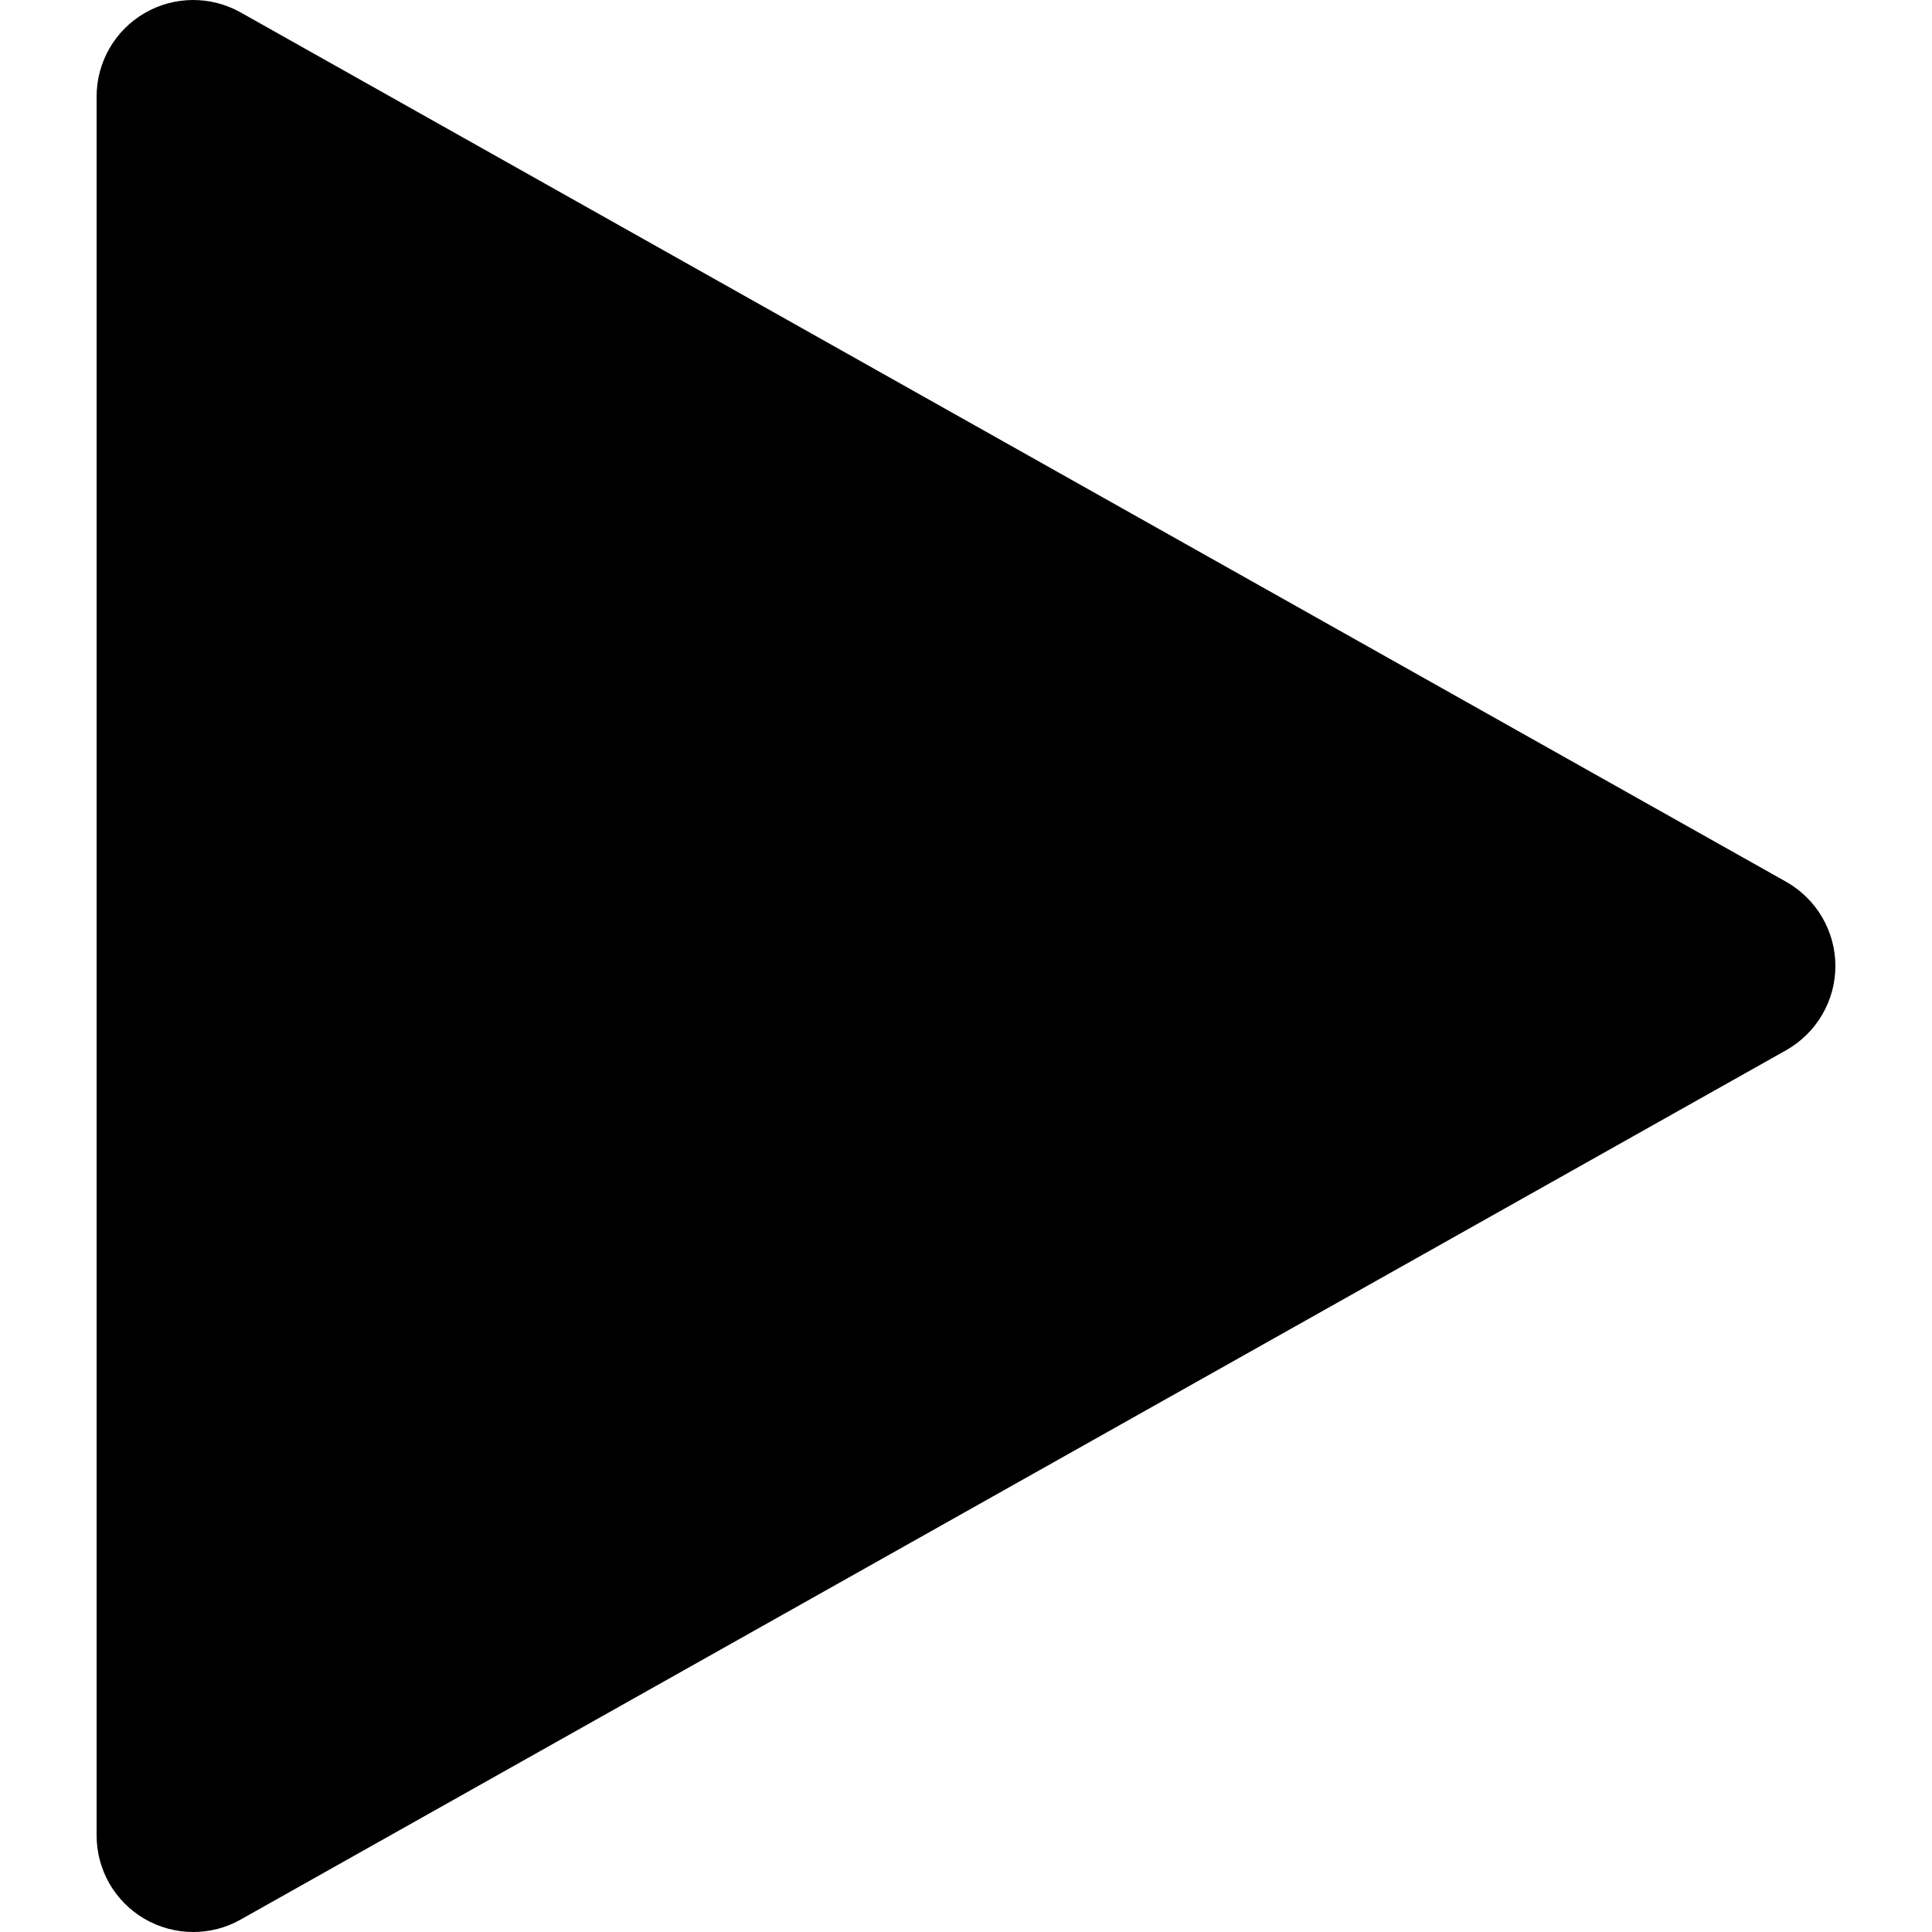
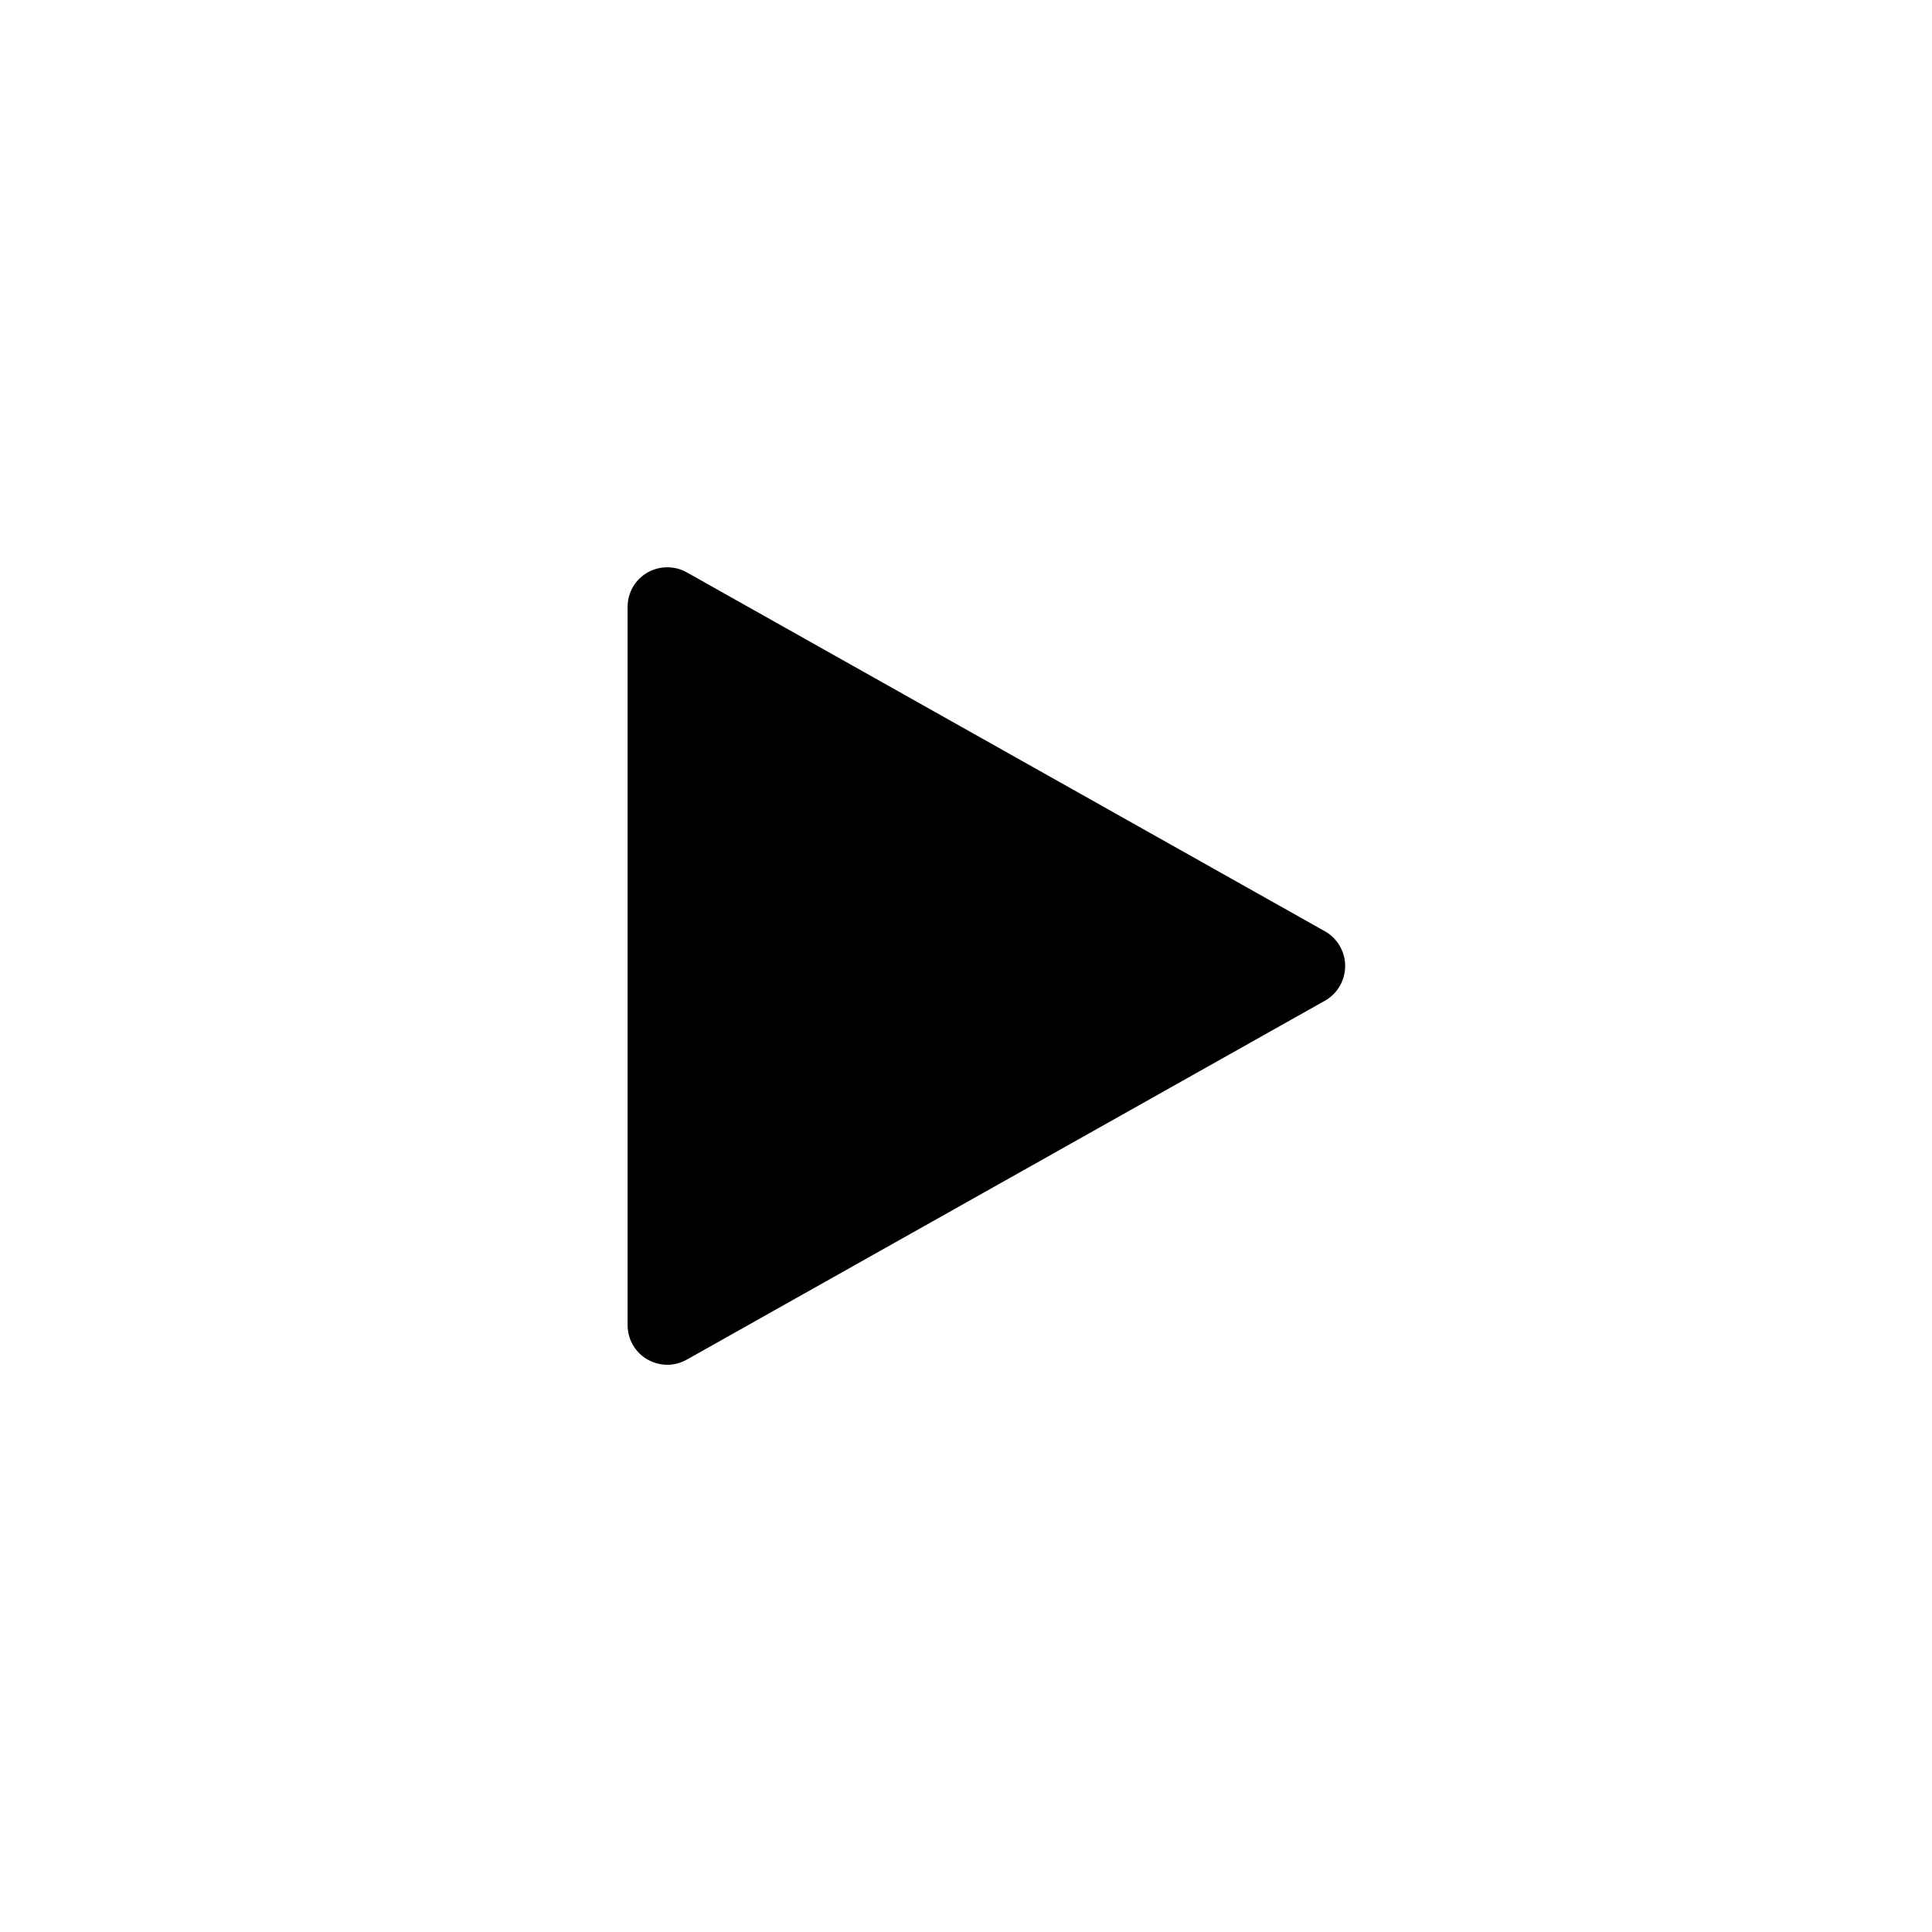
- <svg xmlns="http://www.w3.org/2000/svg" version="1.1" id="Capa_1" x="0px" y="0px" viewBox="0 0 320.001 320.001" style="enable-background:new 0 0 320.001 320.001;" xml:space="preserve">
-   <path d="M295.84,146.049l-256-144c-4.96-2.784-11.008-2.72-15.904,0.128C19.008,5.057,16,10.305,16,16.001v288  c0,5.696,3.008,10.944,7.936,13.824c2.496,1.44,5.28,2.176,8.064,2.176c2.688,0,5.408-0.672,7.84-2.048l256-144  c5.024-2.848,8.16-8.16,8.16-13.952S300.864,148.897,295.84,146.049z" />
+ <svg xmlns="http://www.w3.org/2000/svg" xmlns:xlink="http://www.w3.org/1999/xlink" version="1.1" preserveAspectRatio="xMidYMid meet" viewBox="0 0 64 64" width="64" height="64">
+   <defs>
+     <path d="M22.75 18.96C22.34 18.73 21.84 18.74 21.44 18.97C21.03 19.21 20.79 19.64 20.79 20.11C20.79 22.49 20.79 41.51 20.79 43.89C20.79 44.36 21.03 44.79 21.44 45.03C21.65 45.15 21.88 45.21 22.11 45.21C22.33 45.21 22.55 45.15 22.75 45.04C24.87 43.85 41.77 34.34 43.89 33.15C44.3 32.92 44.56 32.48 44.56 32C44.56 31.52 44.3 31.08 43.89 30.85C39.66 28.47 24.87 20.15 22.75 18.96Z" id="c1UYHGQfP5" />
+   </defs>
  <g>
- </g>
-   <g>
- </g>
-   <g>
- </g>
-   <g>
- </g>
-   <g>
- </g>
-   <g>
- </g>
-   <g>
- </g>
-   <g>
- </g>
-   <g>
- </g>
-   <g>
- </g>
-   <g>
- </g>
-   <g>
- </g>
-   <g>
- </g>
-   <g>
- </g>
-   <g>
- </g>
+     <g>
+       <g>
+         <use xlink:href="#c1UYHGQfP5" opacity="1" fill="#000000" fill-opacity="1" />
+         <g>
+           <use xlink:href="#c1UYHGQfP5" opacity="1" fill-opacity="0" stroke="#000000" stroke-width="1" stroke-opacity="0" />
+         </g>
+       </g>
+     </g>
+   </g>
</svg>
